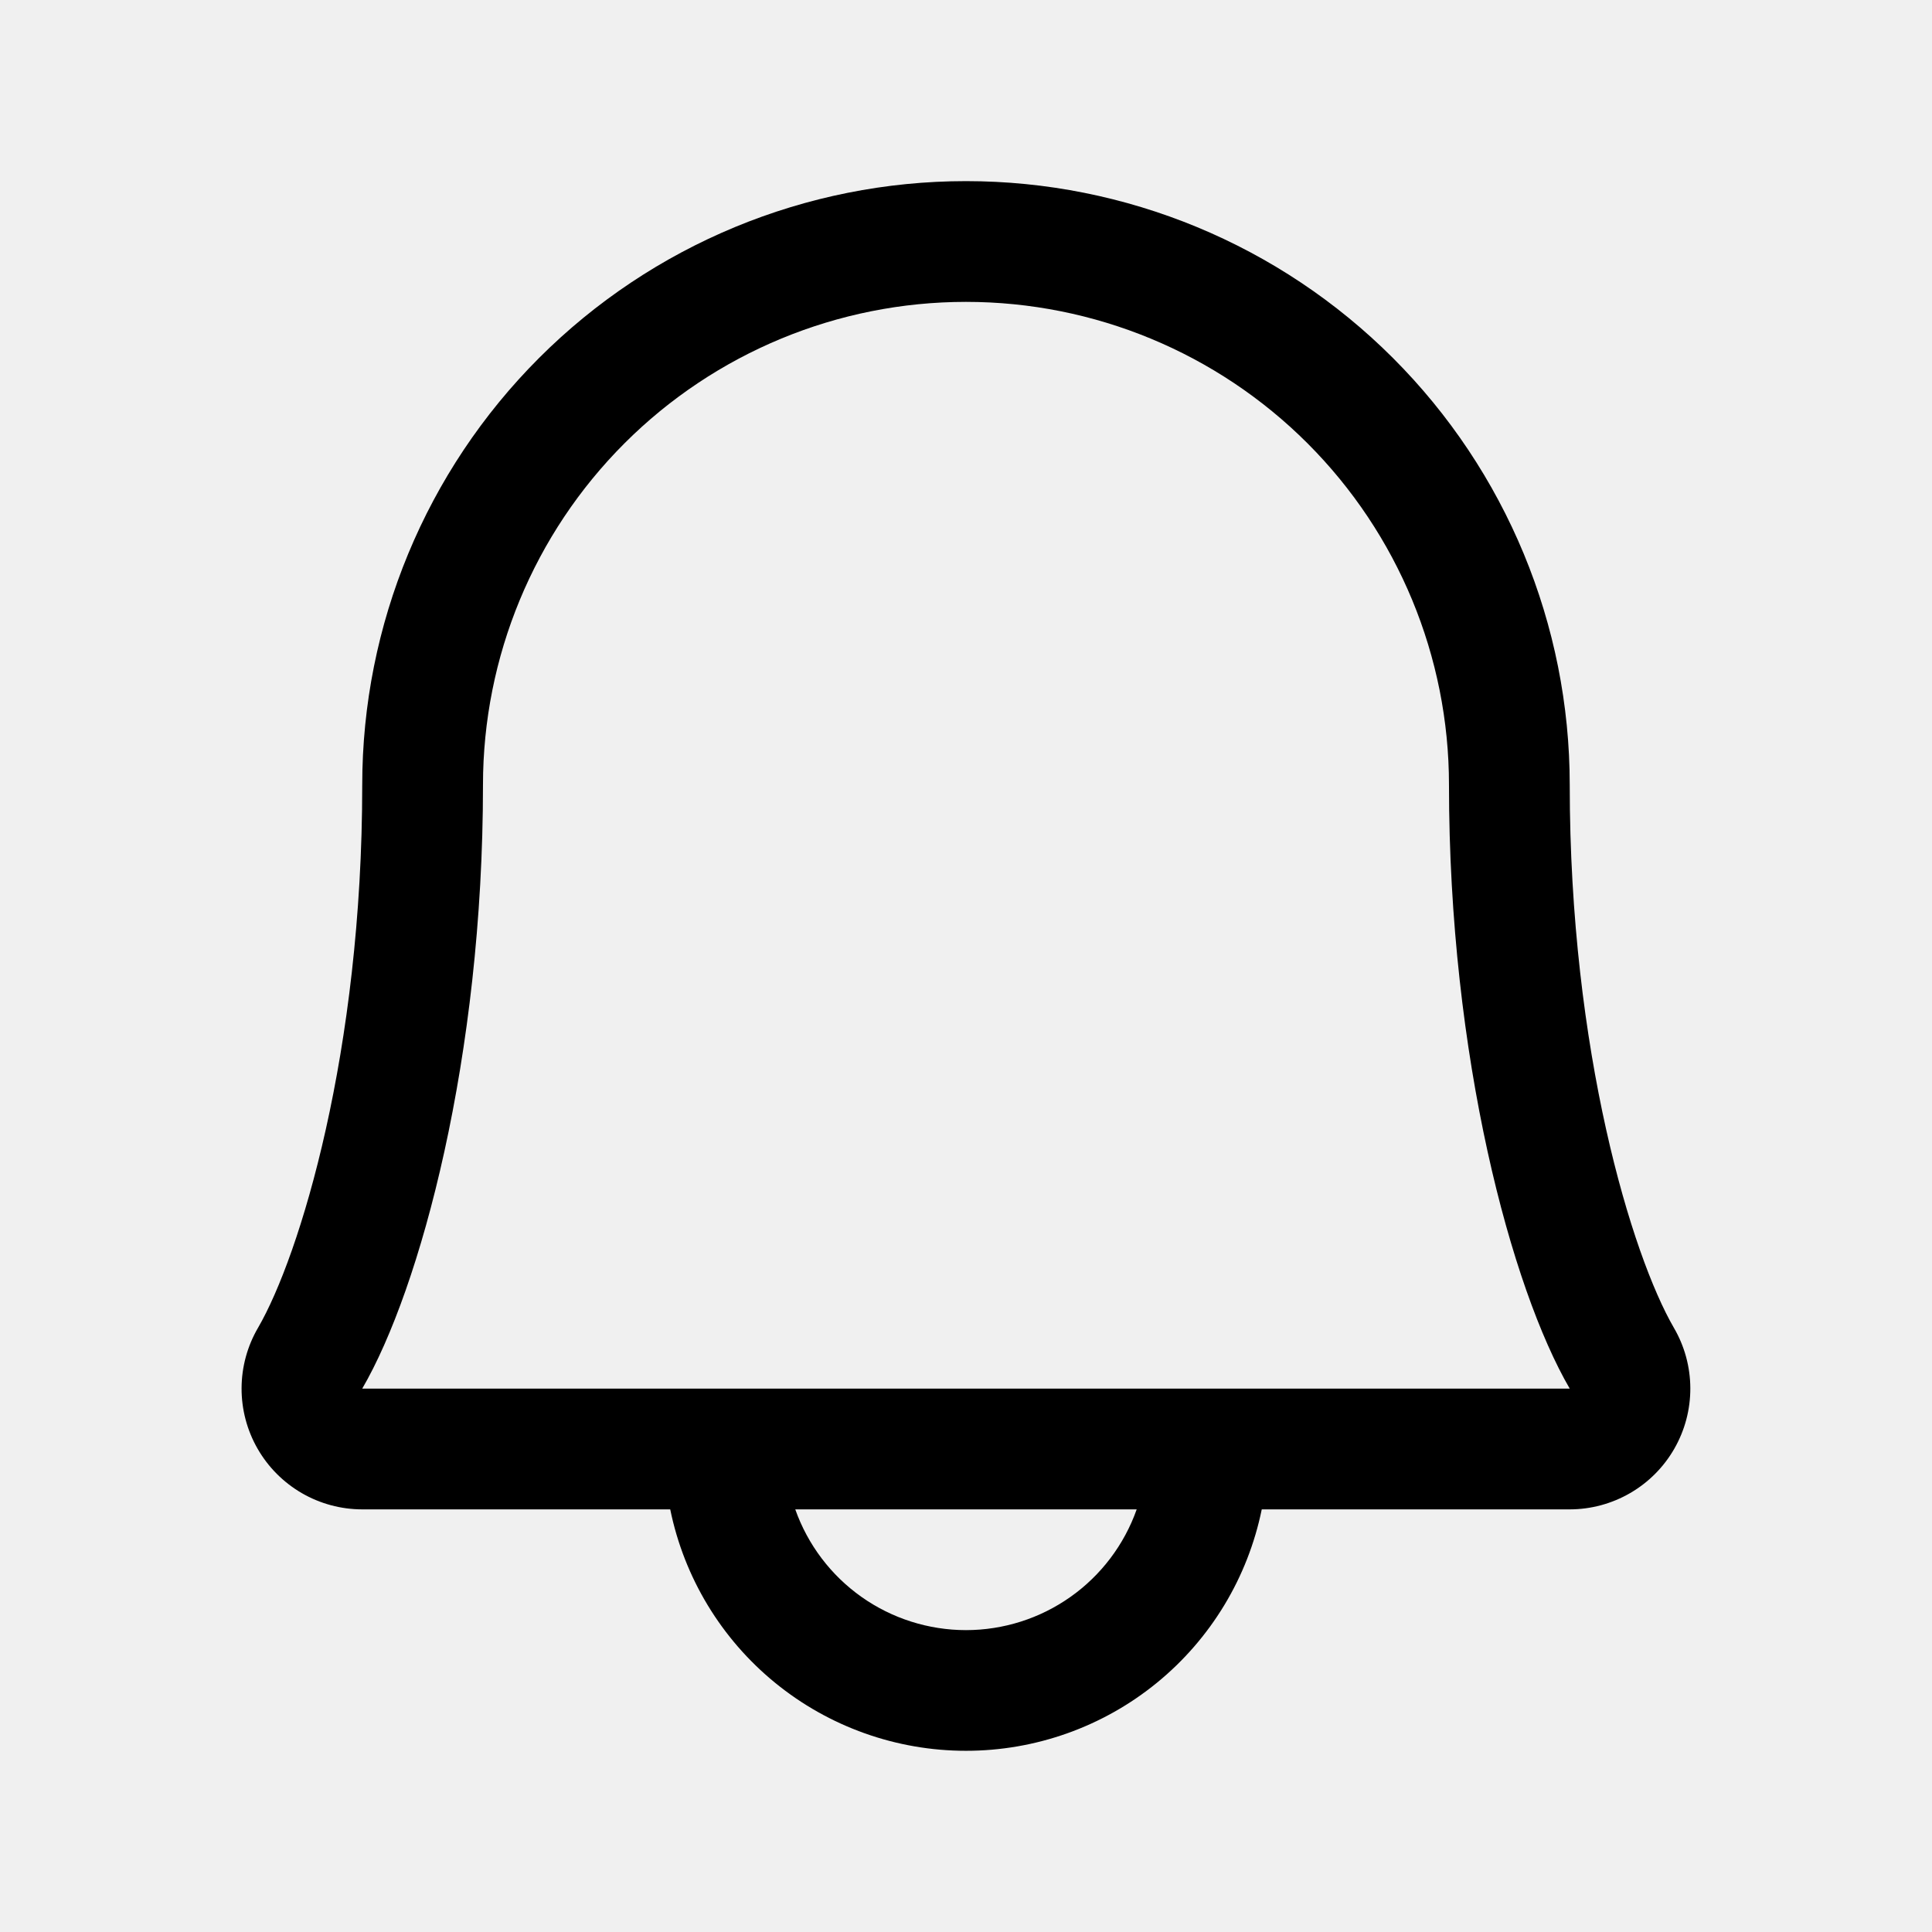
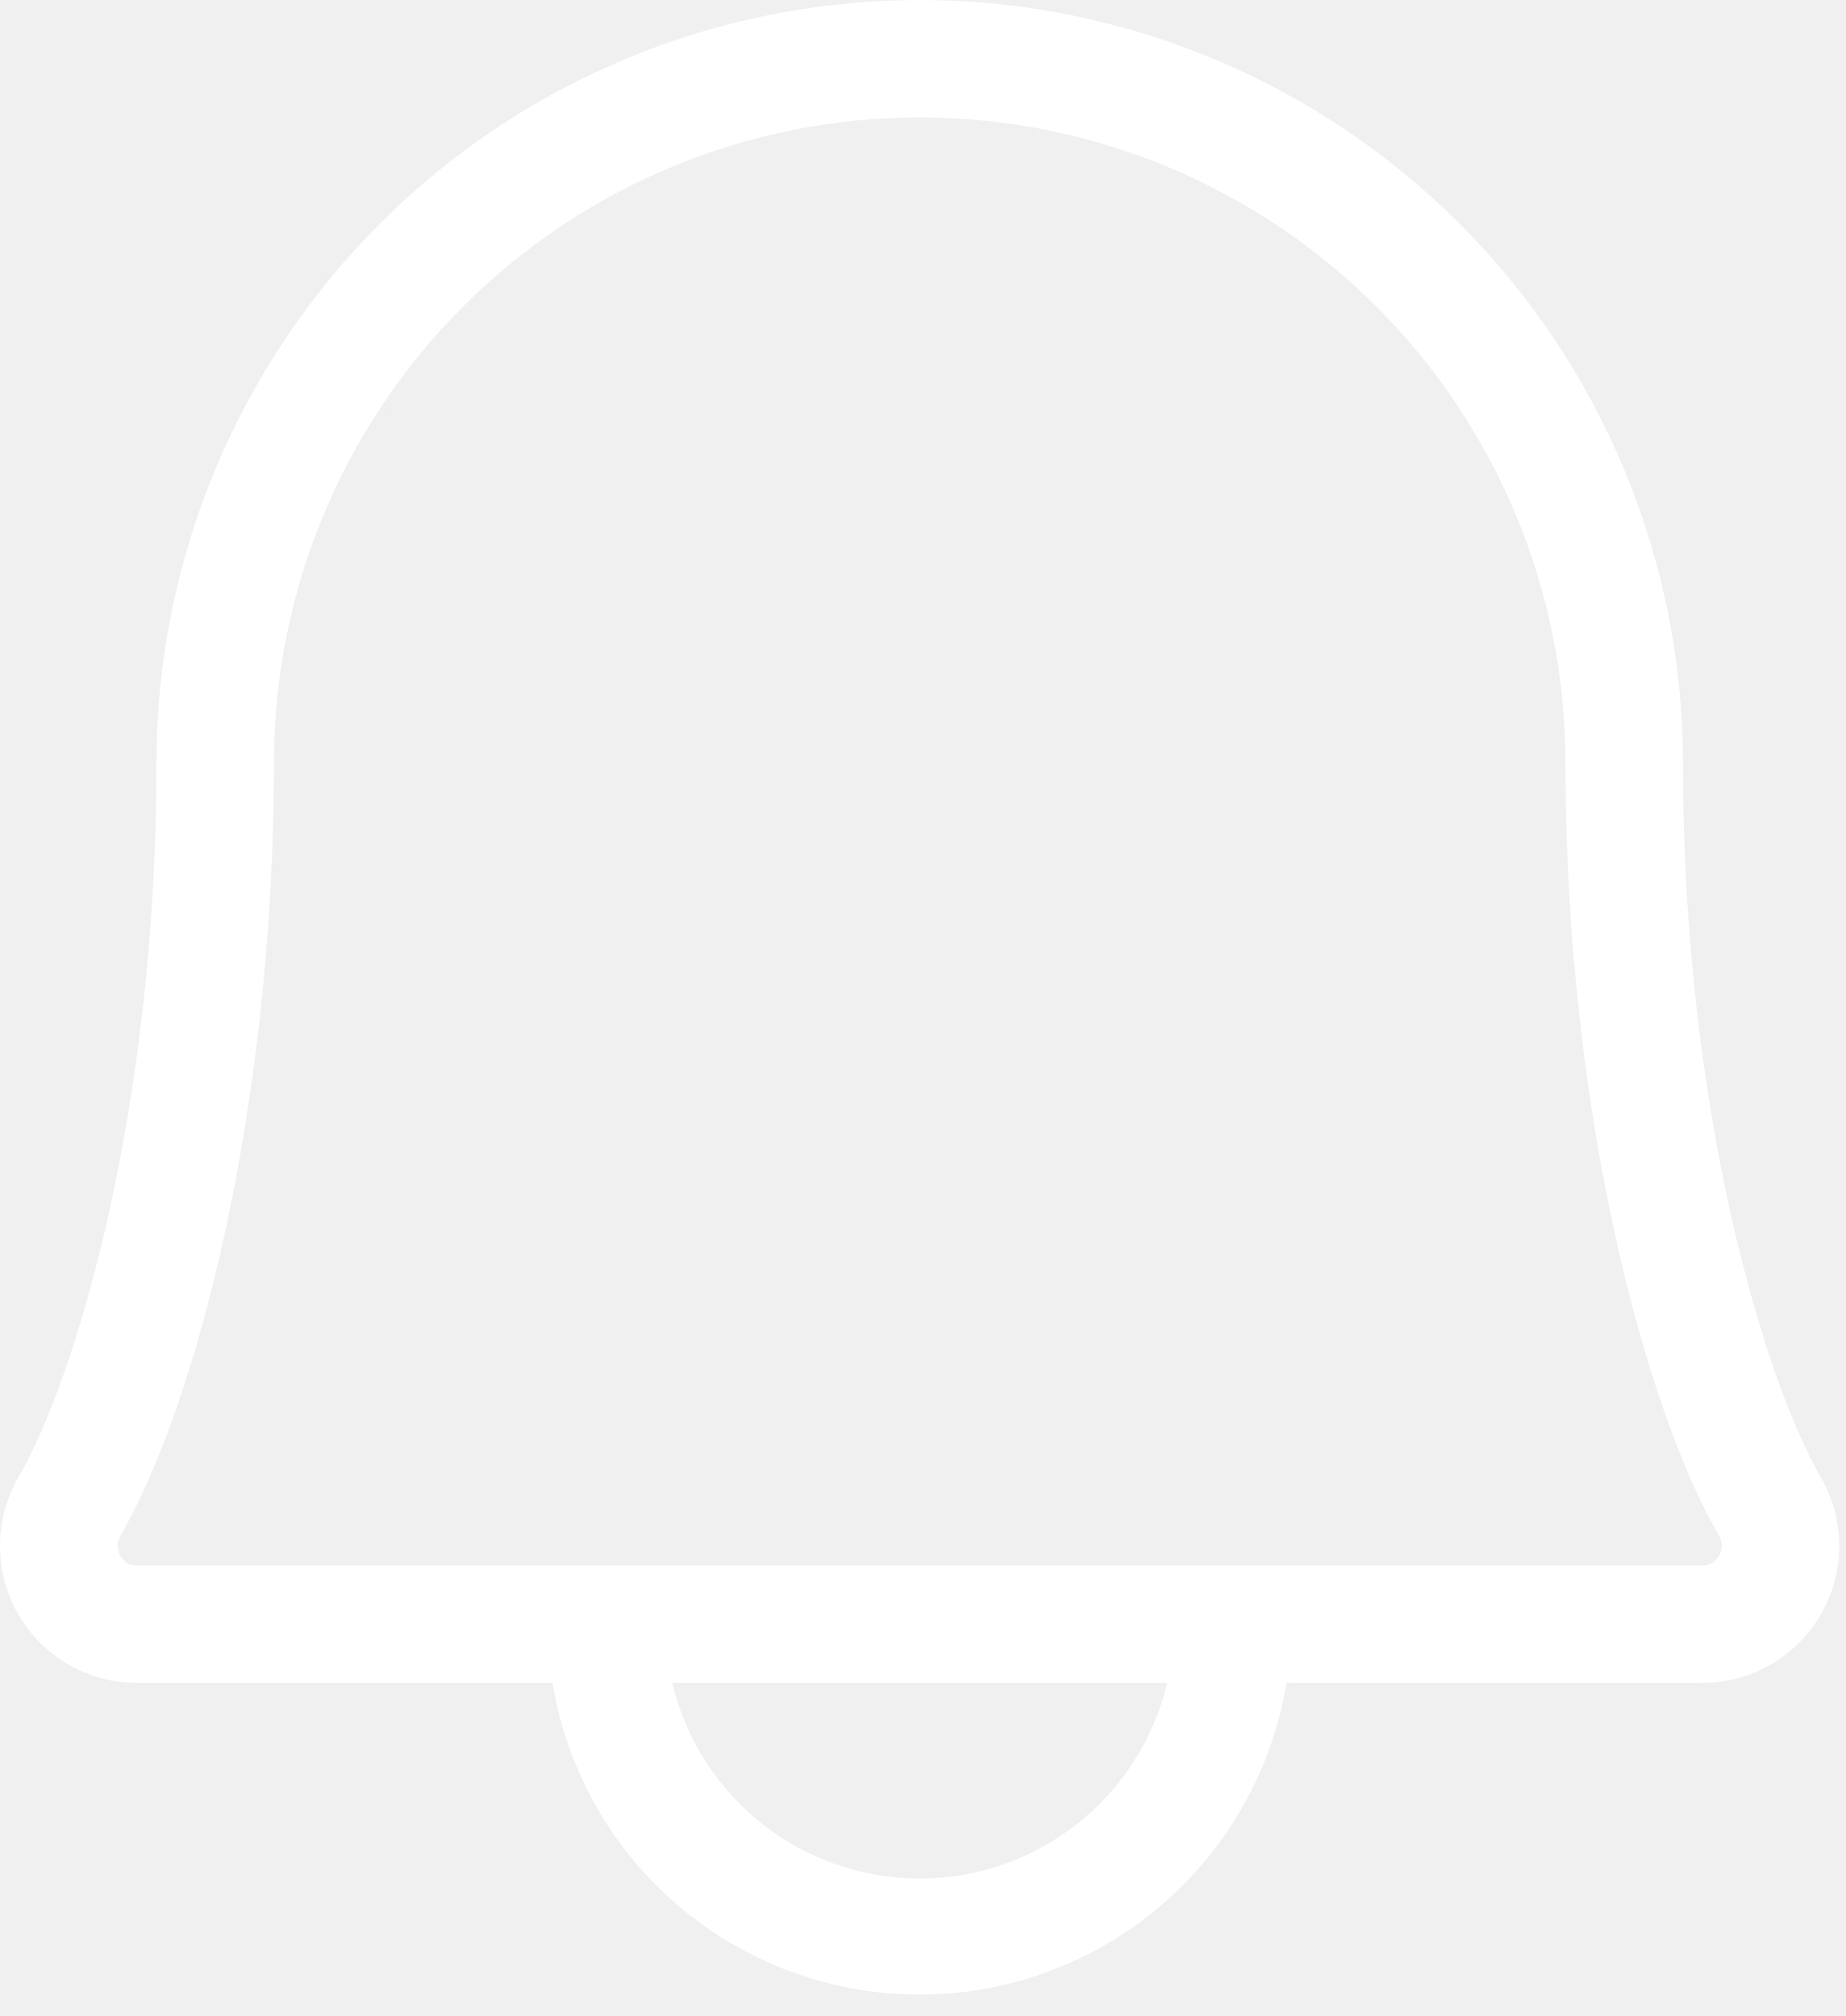
- <svg xmlns="http://www.w3.org/2000/svg" width="100" height="100" viewBox="0 0 100 100" fill="none">
-   <path d="M86.64 68.727C84.472 64.992 81.249 54.426 81.249 40.625C81.249 32.337 77.957 24.388 72.097 18.528C66.236 12.667 58.287 9.375 49.999 9.375C41.711 9.375 33.763 12.667 27.902 18.528C22.042 24.388 18.749 32.337 18.749 40.625C18.749 54.43 15.523 64.992 13.355 68.727C12.801 69.676 12.508 70.754 12.504 71.853C12.5 72.953 12.786 74.033 13.333 74.986C13.88 75.939 14.669 76.731 15.62 77.283C16.571 77.834 17.65 78.124 18.749 78.125H34.691C35.412 81.653 37.329 84.824 40.119 87.101C42.908 89.378 46.398 90.621 49.999 90.621C53.6 90.621 57.091 89.378 59.88 87.101C62.67 84.824 64.587 81.653 65.308 78.125H81.249C82.348 78.124 83.427 77.832 84.377 77.281C85.328 76.73 86.116 75.938 86.662 74.985C87.209 74.032 87.495 72.951 87.491 71.853C87.487 70.754 87.194 69.676 86.64 68.727ZM49.999 84.375C48.061 84.374 46.171 83.773 44.588 82.654C43.006 81.535 41.809 79.952 41.163 78.125H58.835C58.189 79.952 56.993 81.535 55.41 82.654C53.828 83.773 51.938 84.374 49.999 84.375ZM18.749 71.875C21.757 66.703 24.999 54.719 24.999 40.625C24.999 33.995 27.633 27.636 32.322 22.947C37.01 18.259 43.369 15.625 49.999 15.625C56.63 15.625 62.989 18.259 67.677 22.947C72.365 27.636 74.999 33.995 74.999 40.625C74.999 54.707 78.234 66.691 81.249 71.875H18.749Z" fill="black" />
+ <svg xmlns="http://www.w3.org/2000/svg" width="54" height="59" viewBox="0 0 54 59" fill="none">
+   <path d="M53.278 43.221C51.657 40.432 49.249 32.566 49.249 22.335C49.249 16.411 46.895 10.73 42.707 6.542C38.518 2.353 32.837 0 26.914 0C20.99 0 15.309 2.353 11.121 6.542C6.932 10.73 4.579 16.411 4.579 22.335C4.579 32.569 2.168 40.432 0.547 43.221C0.191 43.83 0.003 44.522 3.02922e-05 45.227C-0.003 45.932 0.181 46.626 0.531 47.237C0.882 47.849 1.388 48.357 1.998 48.711C2.608 49.064 3.301 49.251 4.006 49.251H16.17C16.587 51.798 17.896 54.114 19.863 55.785C21.83 57.456 24.327 58.373 26.908 58.373C29.489 58.373 31.986 57.456 33.953 55.785C35.92 54.114 37.229 51.798 37.646 49.251H49.821C50.526 49.25 51.218 49.063 51.827 48.709C52.436 48.355 52.941 47.846 53.292 47.235C53.642 46.623 53.825 45.93 53.822 45.225C53.819 44.521 53.63 43.83 53.275 43.221H53.278ZM26.914 54.978C25.238 54.978 23.612 54.412 22.298 53.373C20.984 52.334 20.059 50.882 19.672 49.251H34.155C33.769 50.882 32.844 52.334 31.529 53.373C30.215 54.412 28.589 54.978 26.914 54.978ZM50.311 45.529C50.264 45.617 50.194 45.69 50.108 45.74C50.022 45.791 49.924 45.817 49.824 45.815H4.006C3.907 45.817 3.808 45.791 3.723 45.74C3.637 45.69 3.566 45.617 3.519 45.529C3.469 45.442 3.443 45.343 3.443 45.243C3.443 45.142 3.469 45.043 3.519 44.956C5.687 41.234 8.015 32.555 8.015 22.335C8.015 17.323 10.006 12.516 13.55 8.971C17.095 5.427 21.901 3.436 26.914 3.436C31.926 3.436 36.733 5.427 40.277 8.971C43.821 12.516 45.812 17.323 45.812 22.335C45.812 32.552 48.143 41.219 50.311 44.956C50.361 45.043 50.388 45.142 50.388 45.243C50.388 45.343 50.361 45.442 50.311 45.529Z" fill="white" />
</svg>
